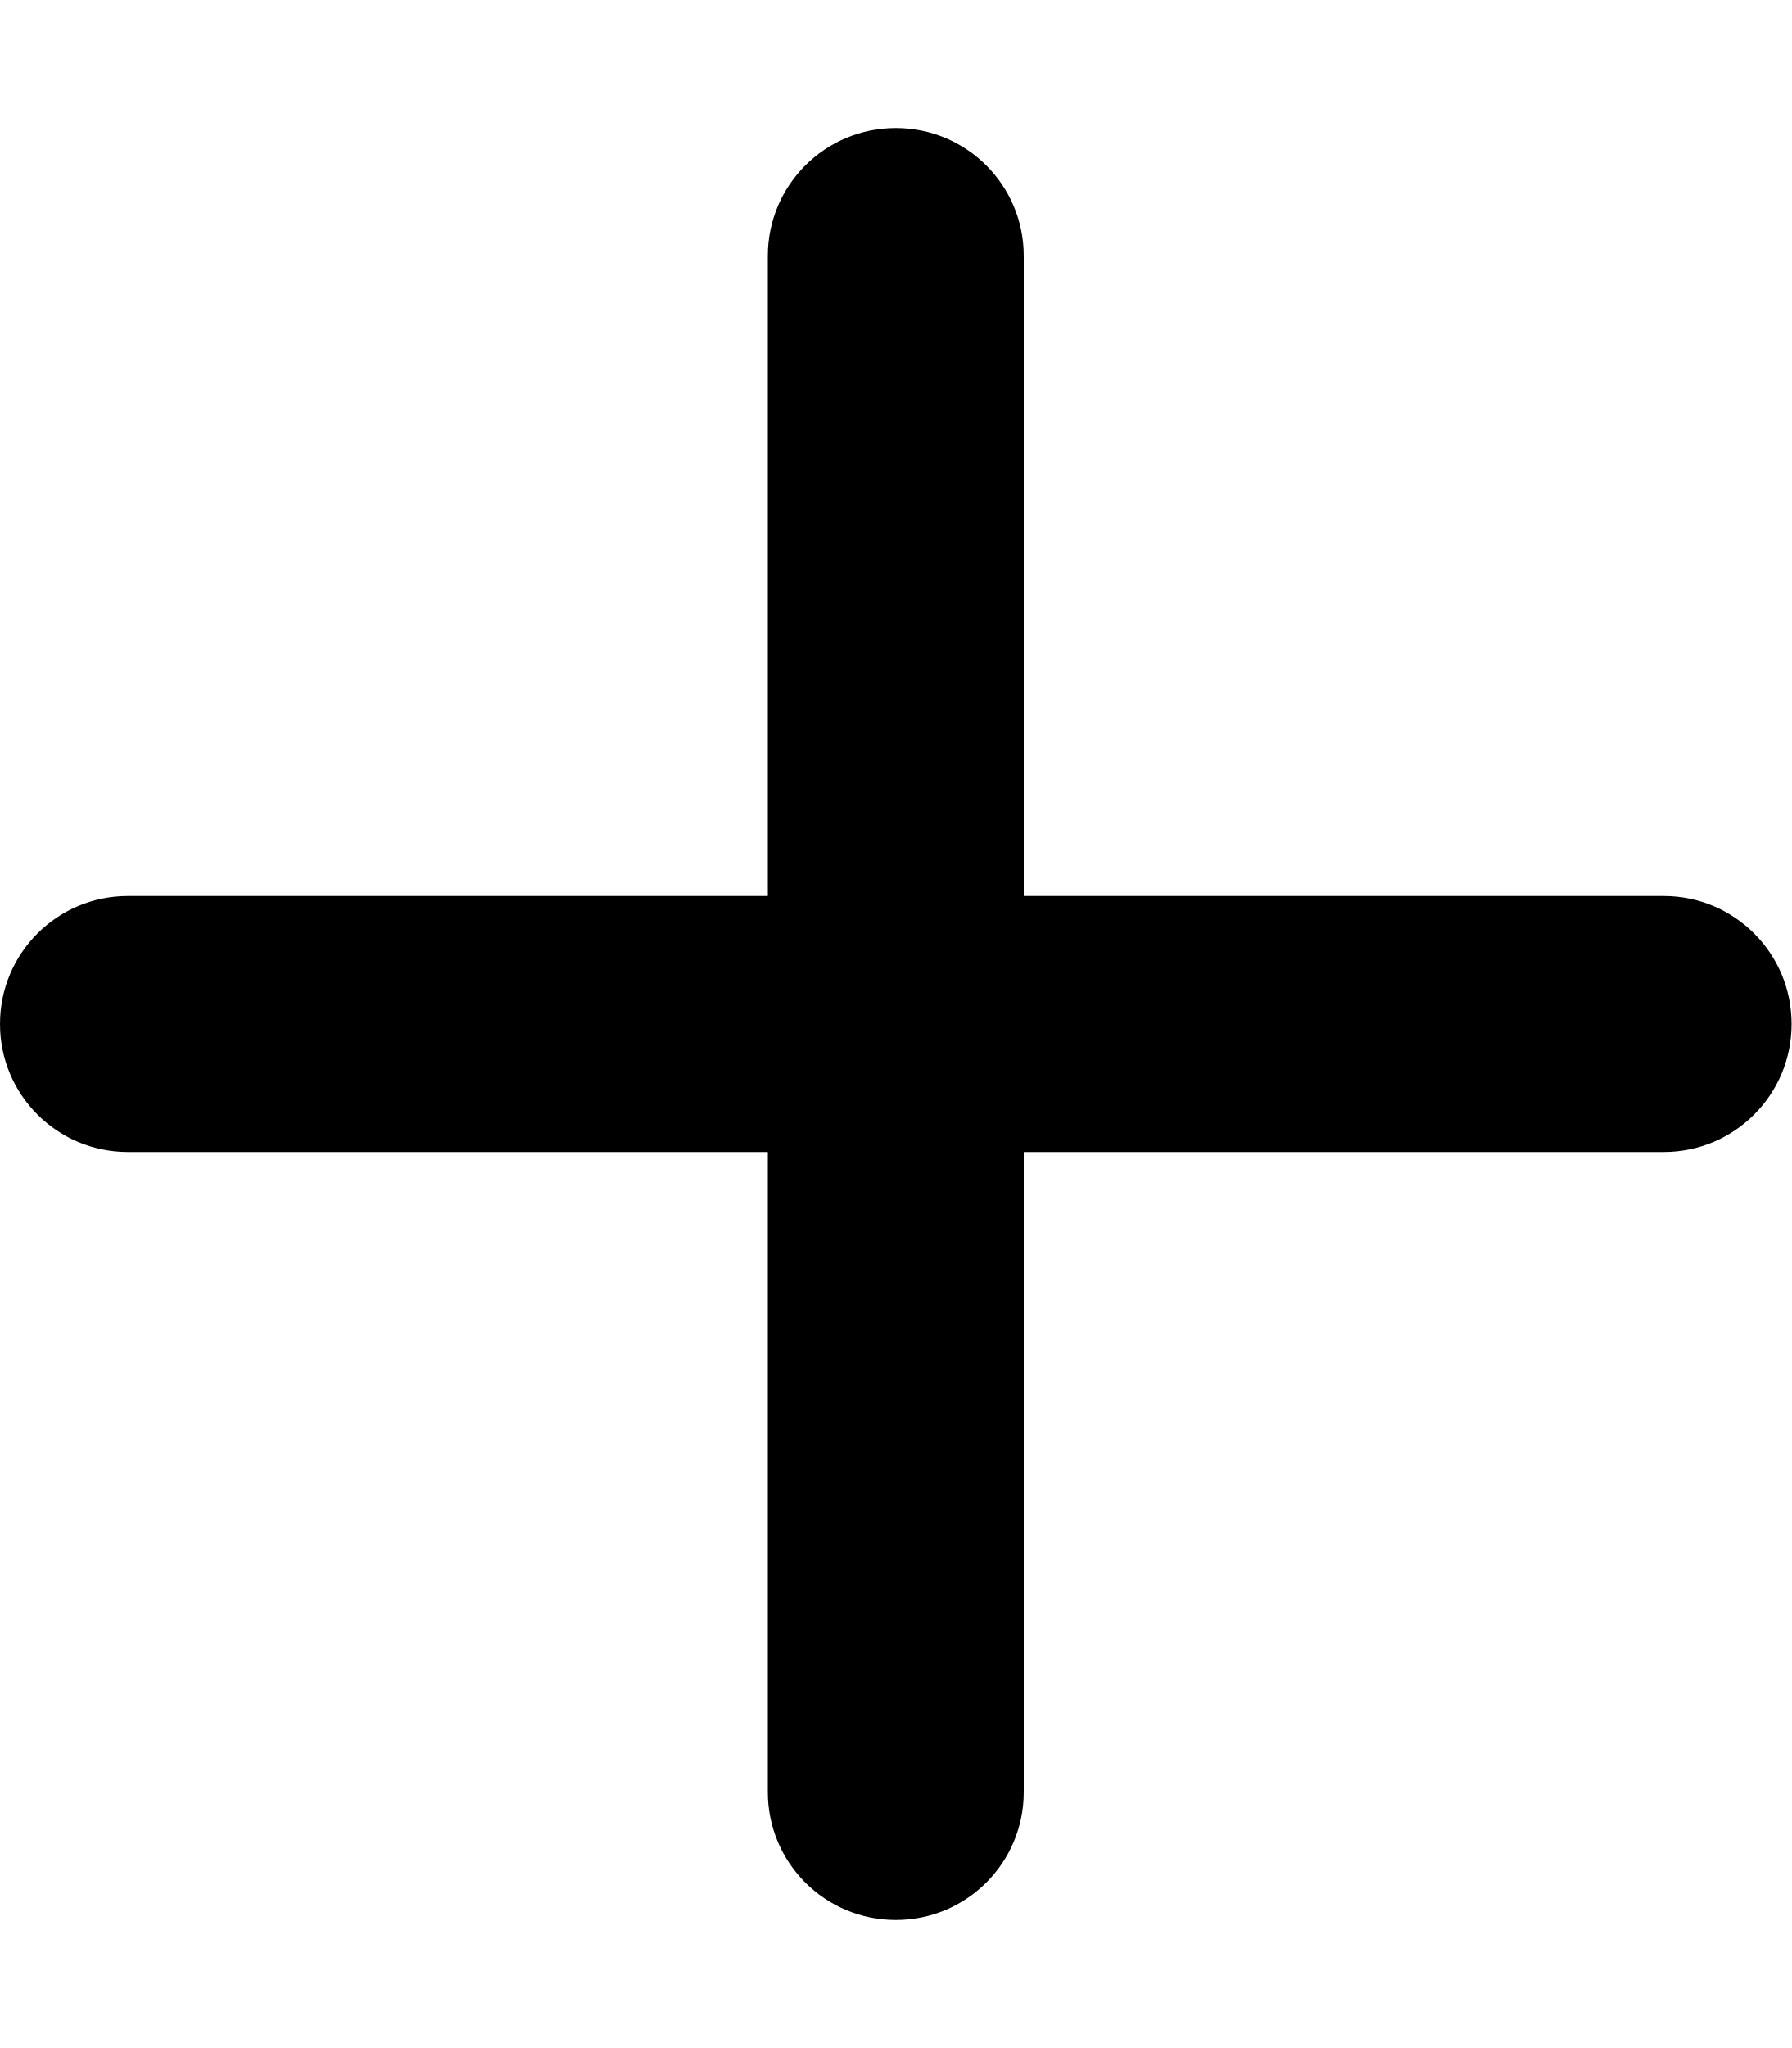
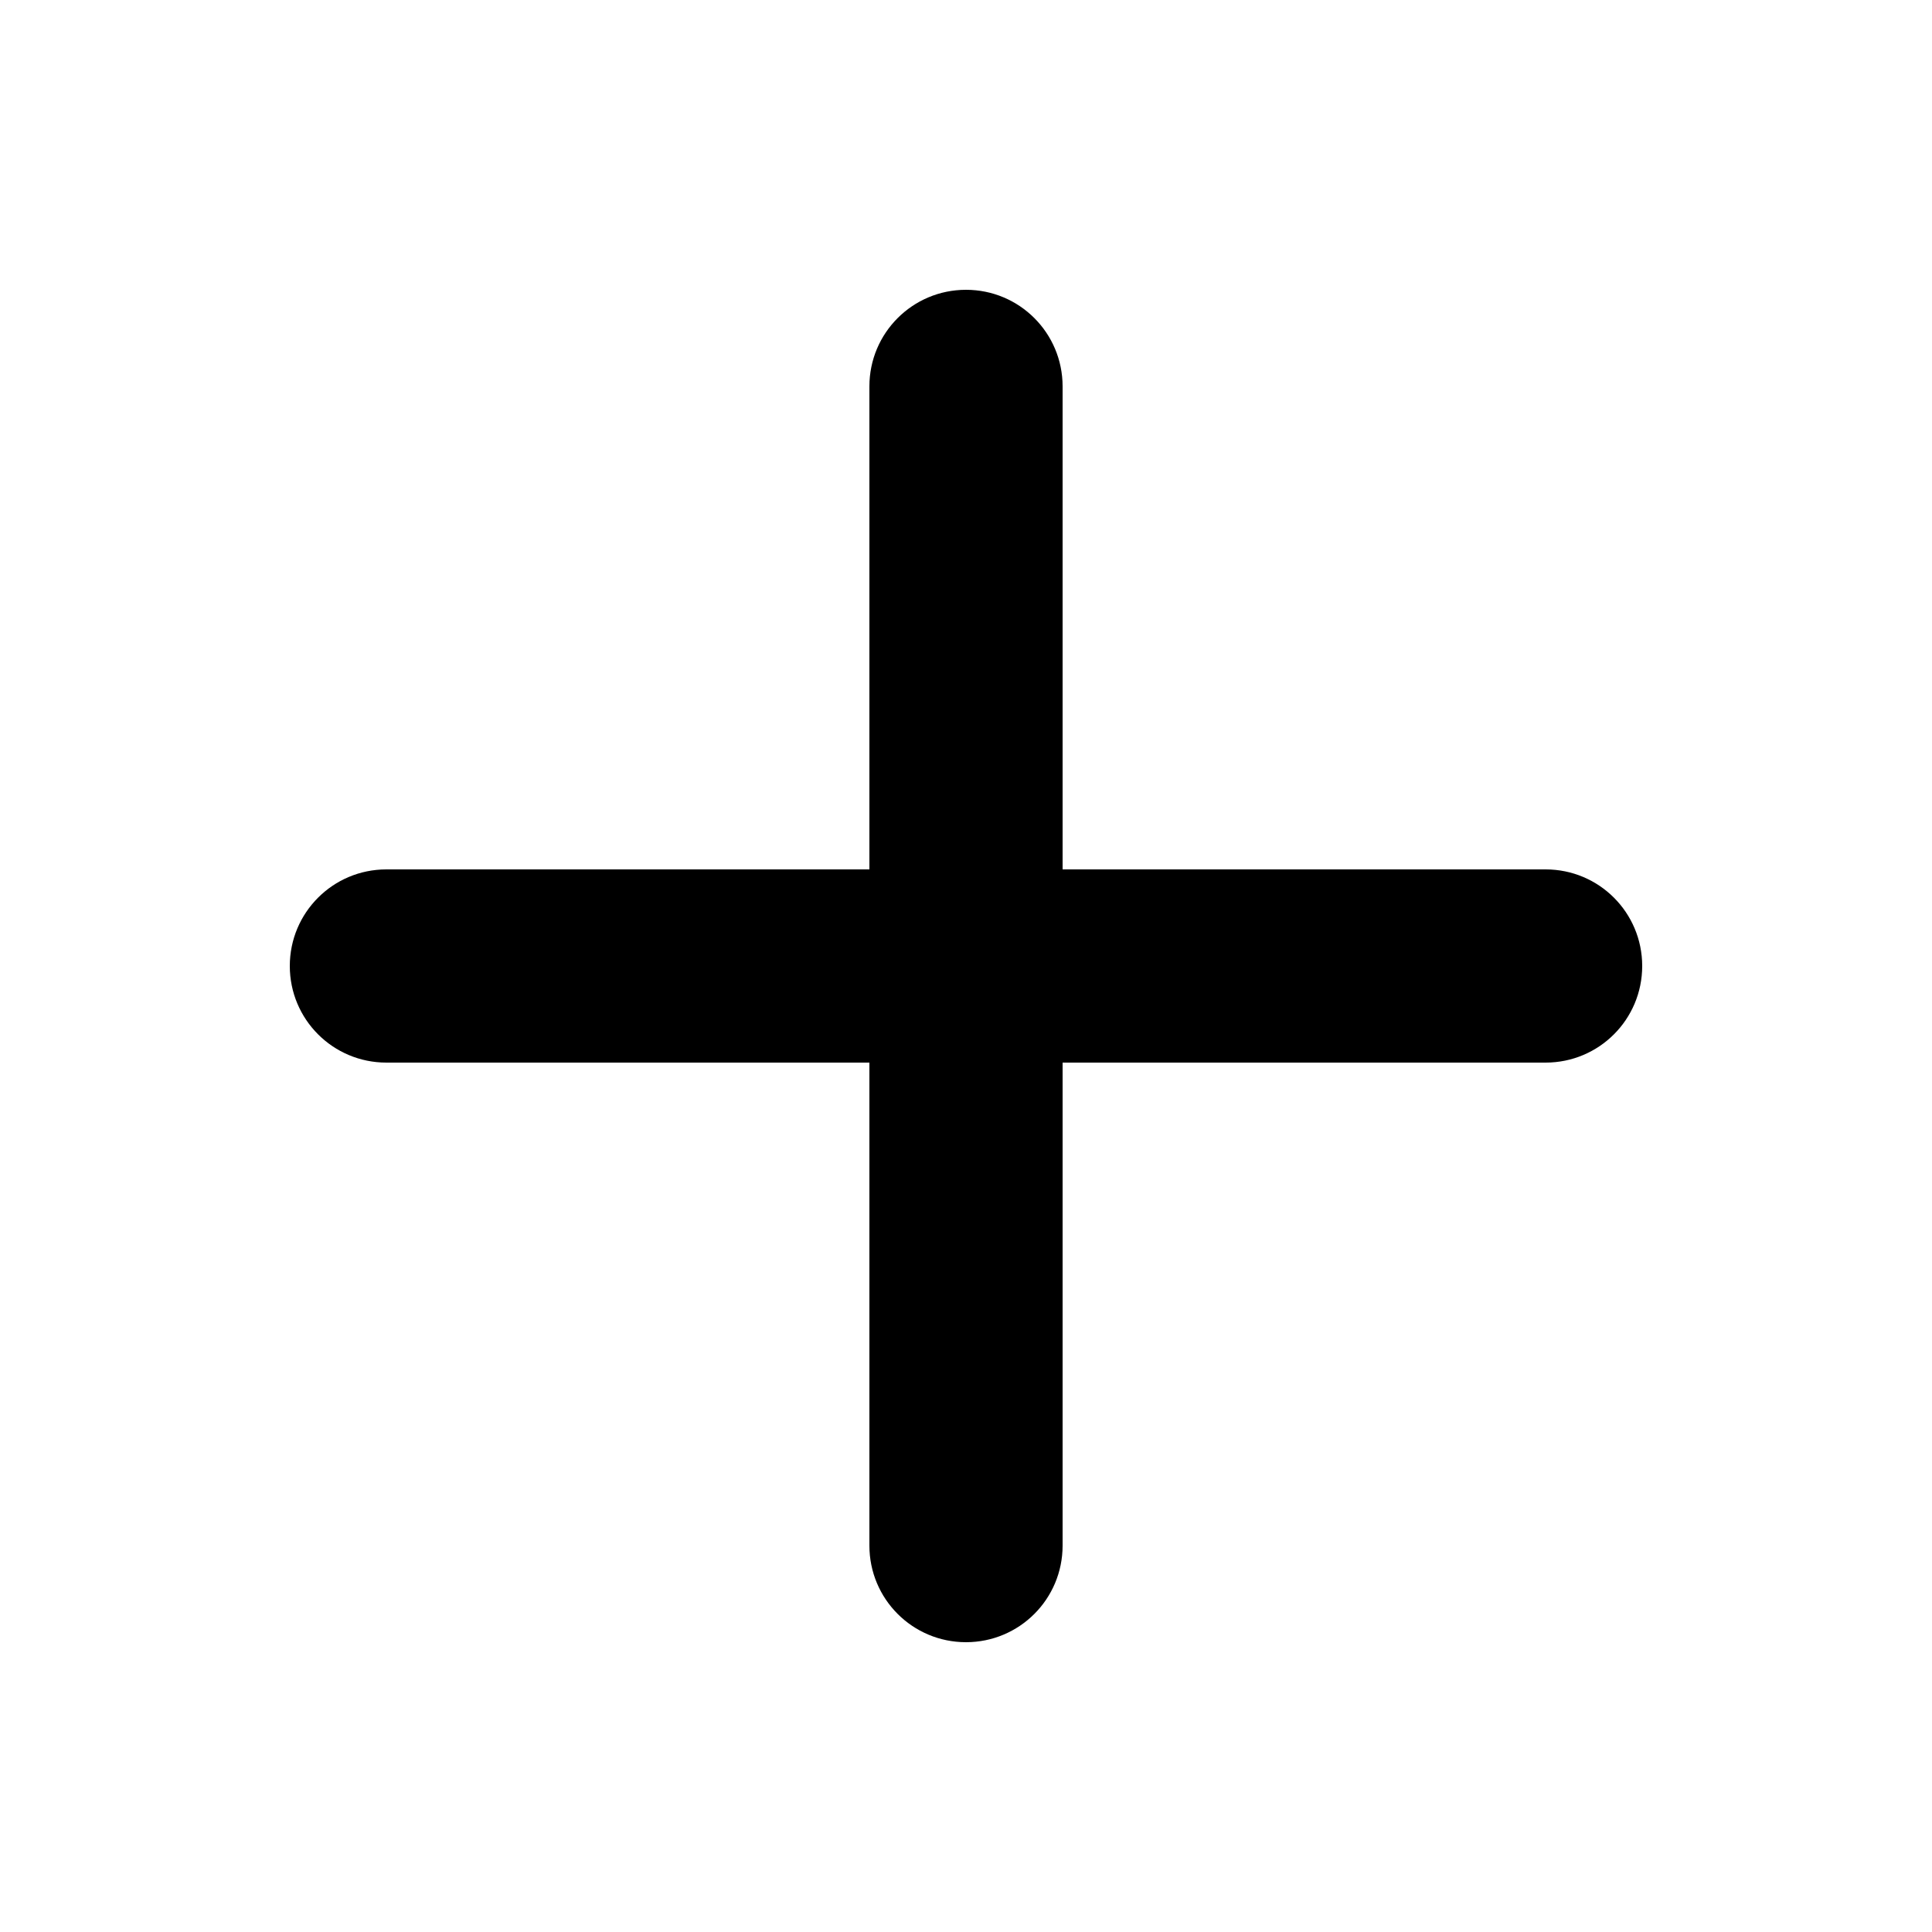
- <svg xmlns="http://www.w3.org/2000/svg" viewBox="0 0 448 512">
-   <path fill="currentColor" d="M256 64c0-17.7-14.3-32-32-32s-32 14.3-32 32l0 160-160 0c-17.7 0-32 14.3-32 32s14.3 32 32 32l160 0 0 160c0 17.7 14.3 32 32 32s32-14.3 32-32l0-160 160 0c17.7 0 32-14.3 32-32s-14.3-32-32-32l-160 0 0-160z" />
+ <svg xmlns="http://www.w3.org/2000/svg" viewBox="0 0 640 640">
+   <path fill="currentColor" d="M352 128C352 110.3 337.7 96 320 96C302.3 96 288 110.3 288 128L288 288L128 288C110.3 288 96 302.3 96 320C96 337.7 110.3 352 128 352L288 352L288 512C288 529.7 302.3 544 320 544C337.7 544 352 529.7 352 512L352 352L512 352C529.7 352 544 337.7 544 320C544 302.3 529.7 288 512 288L352 288L352 128z" />
</svg>
